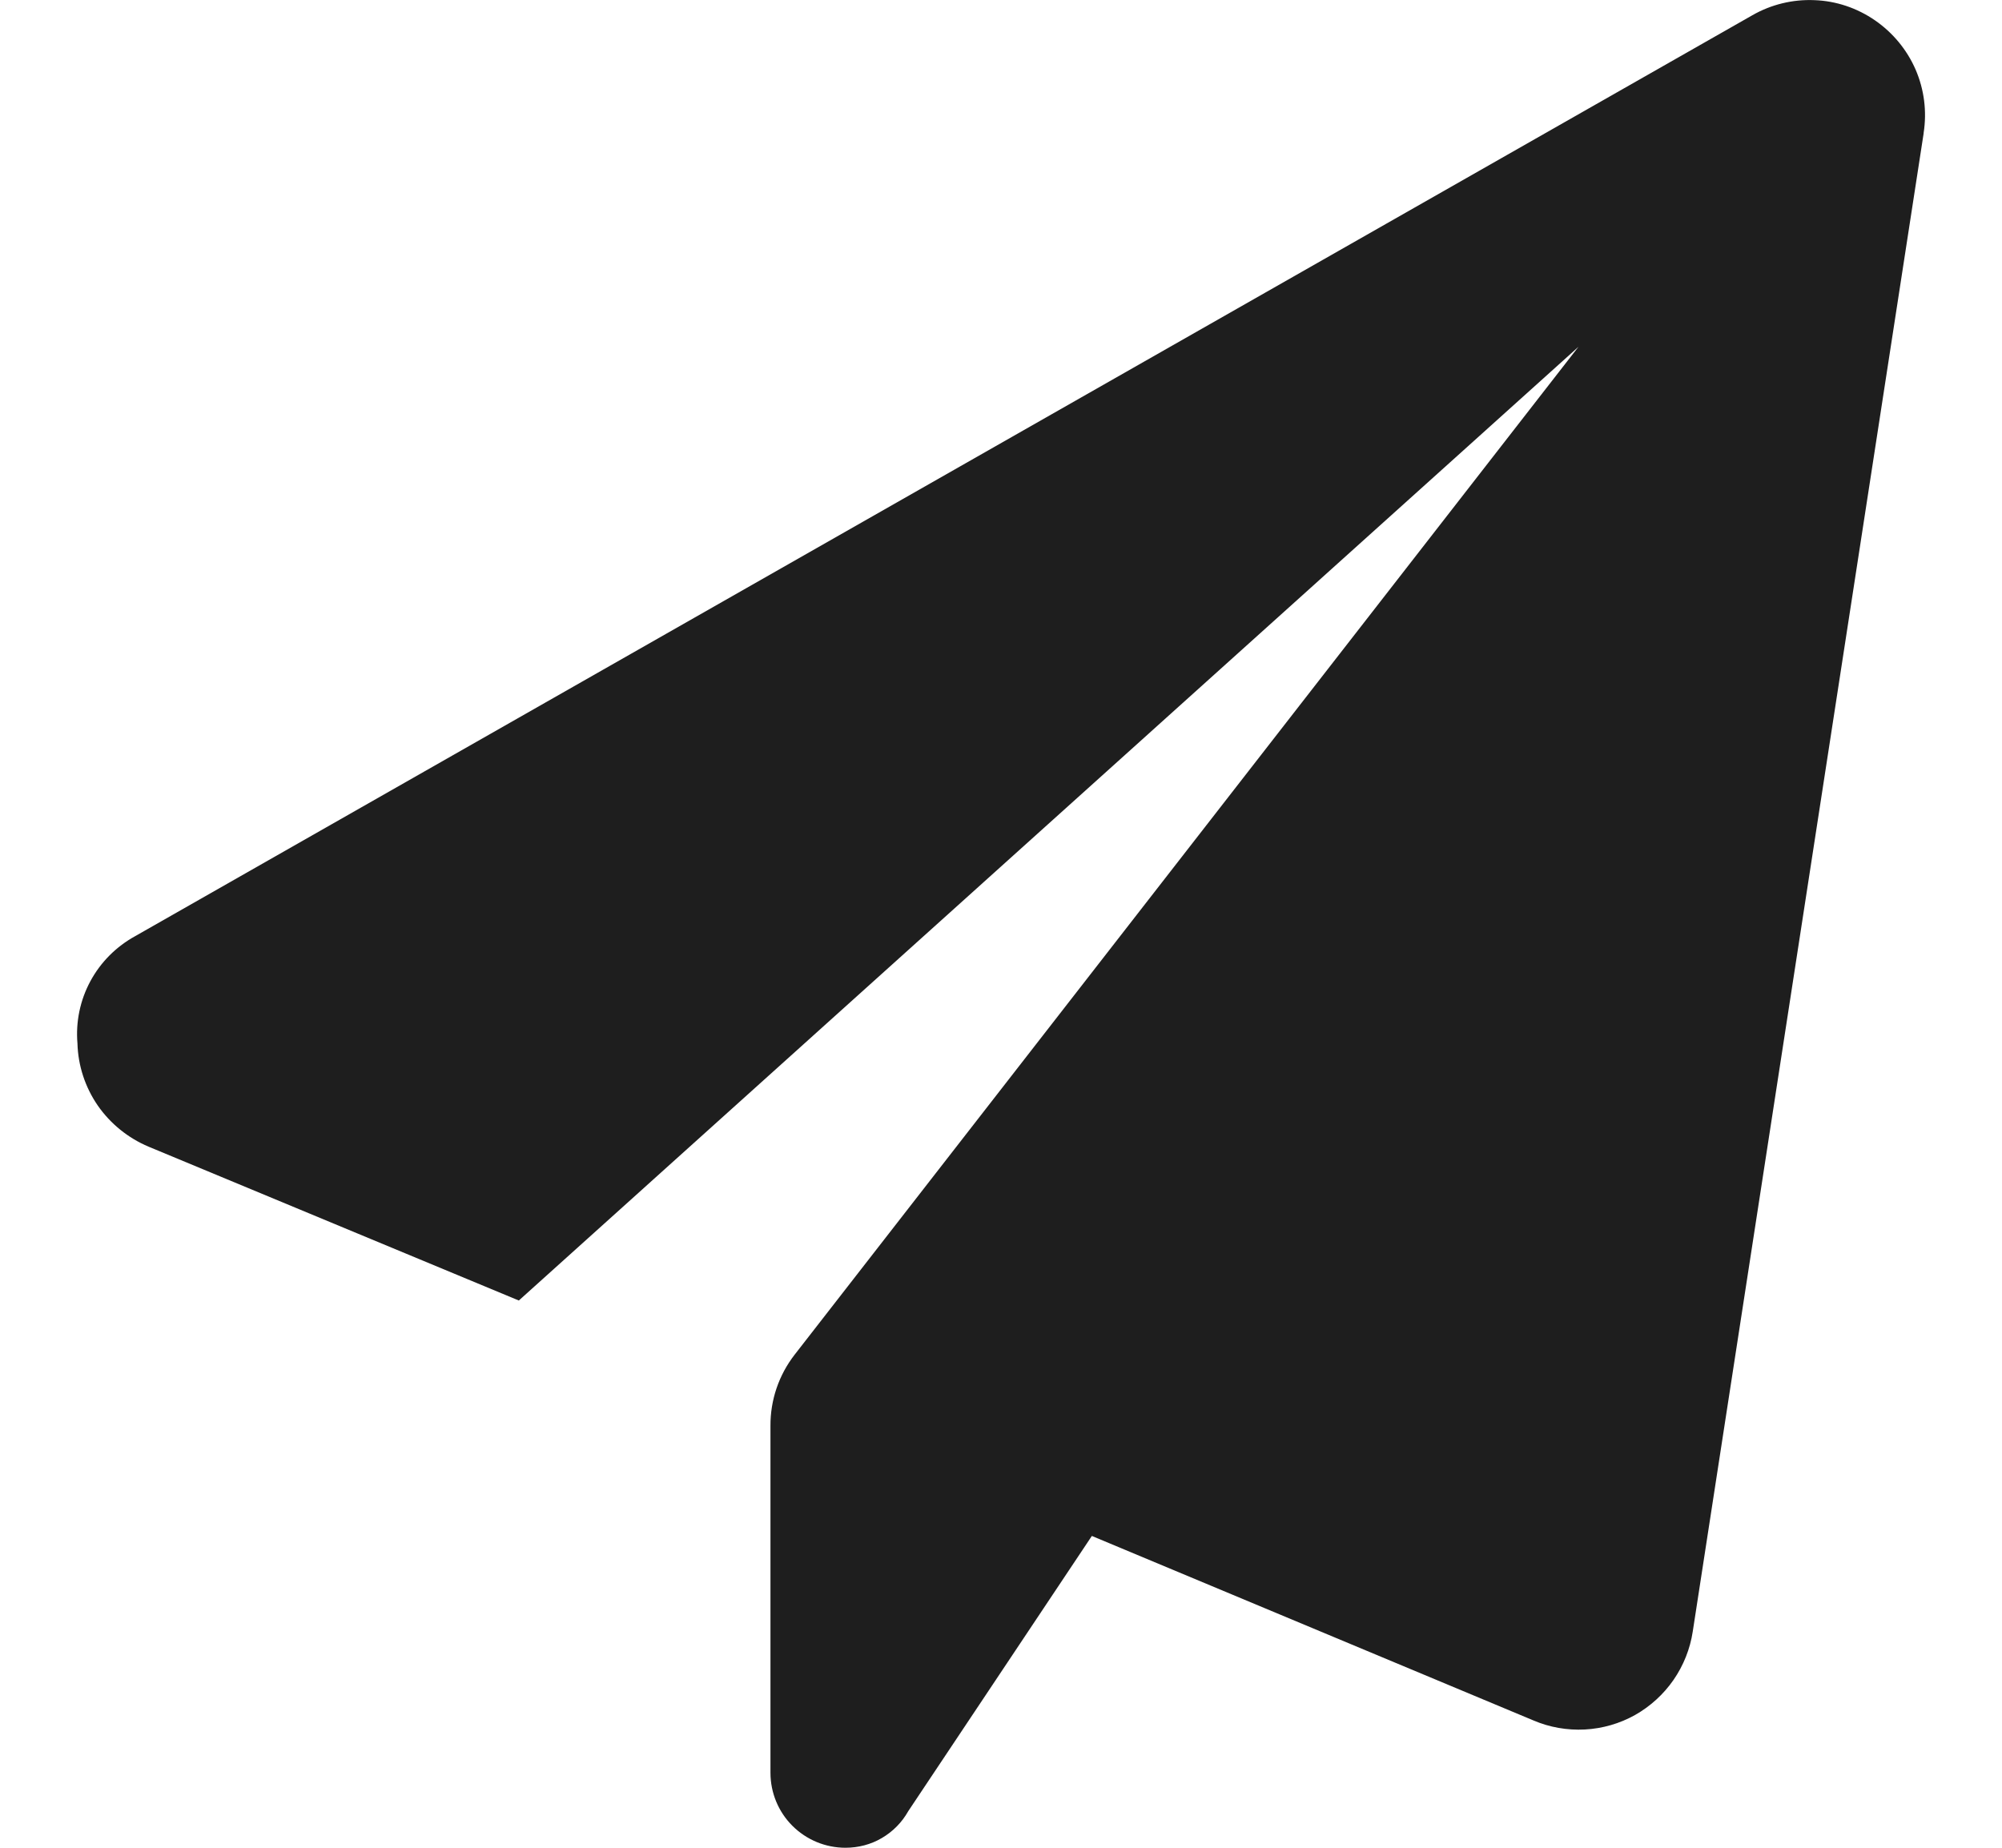
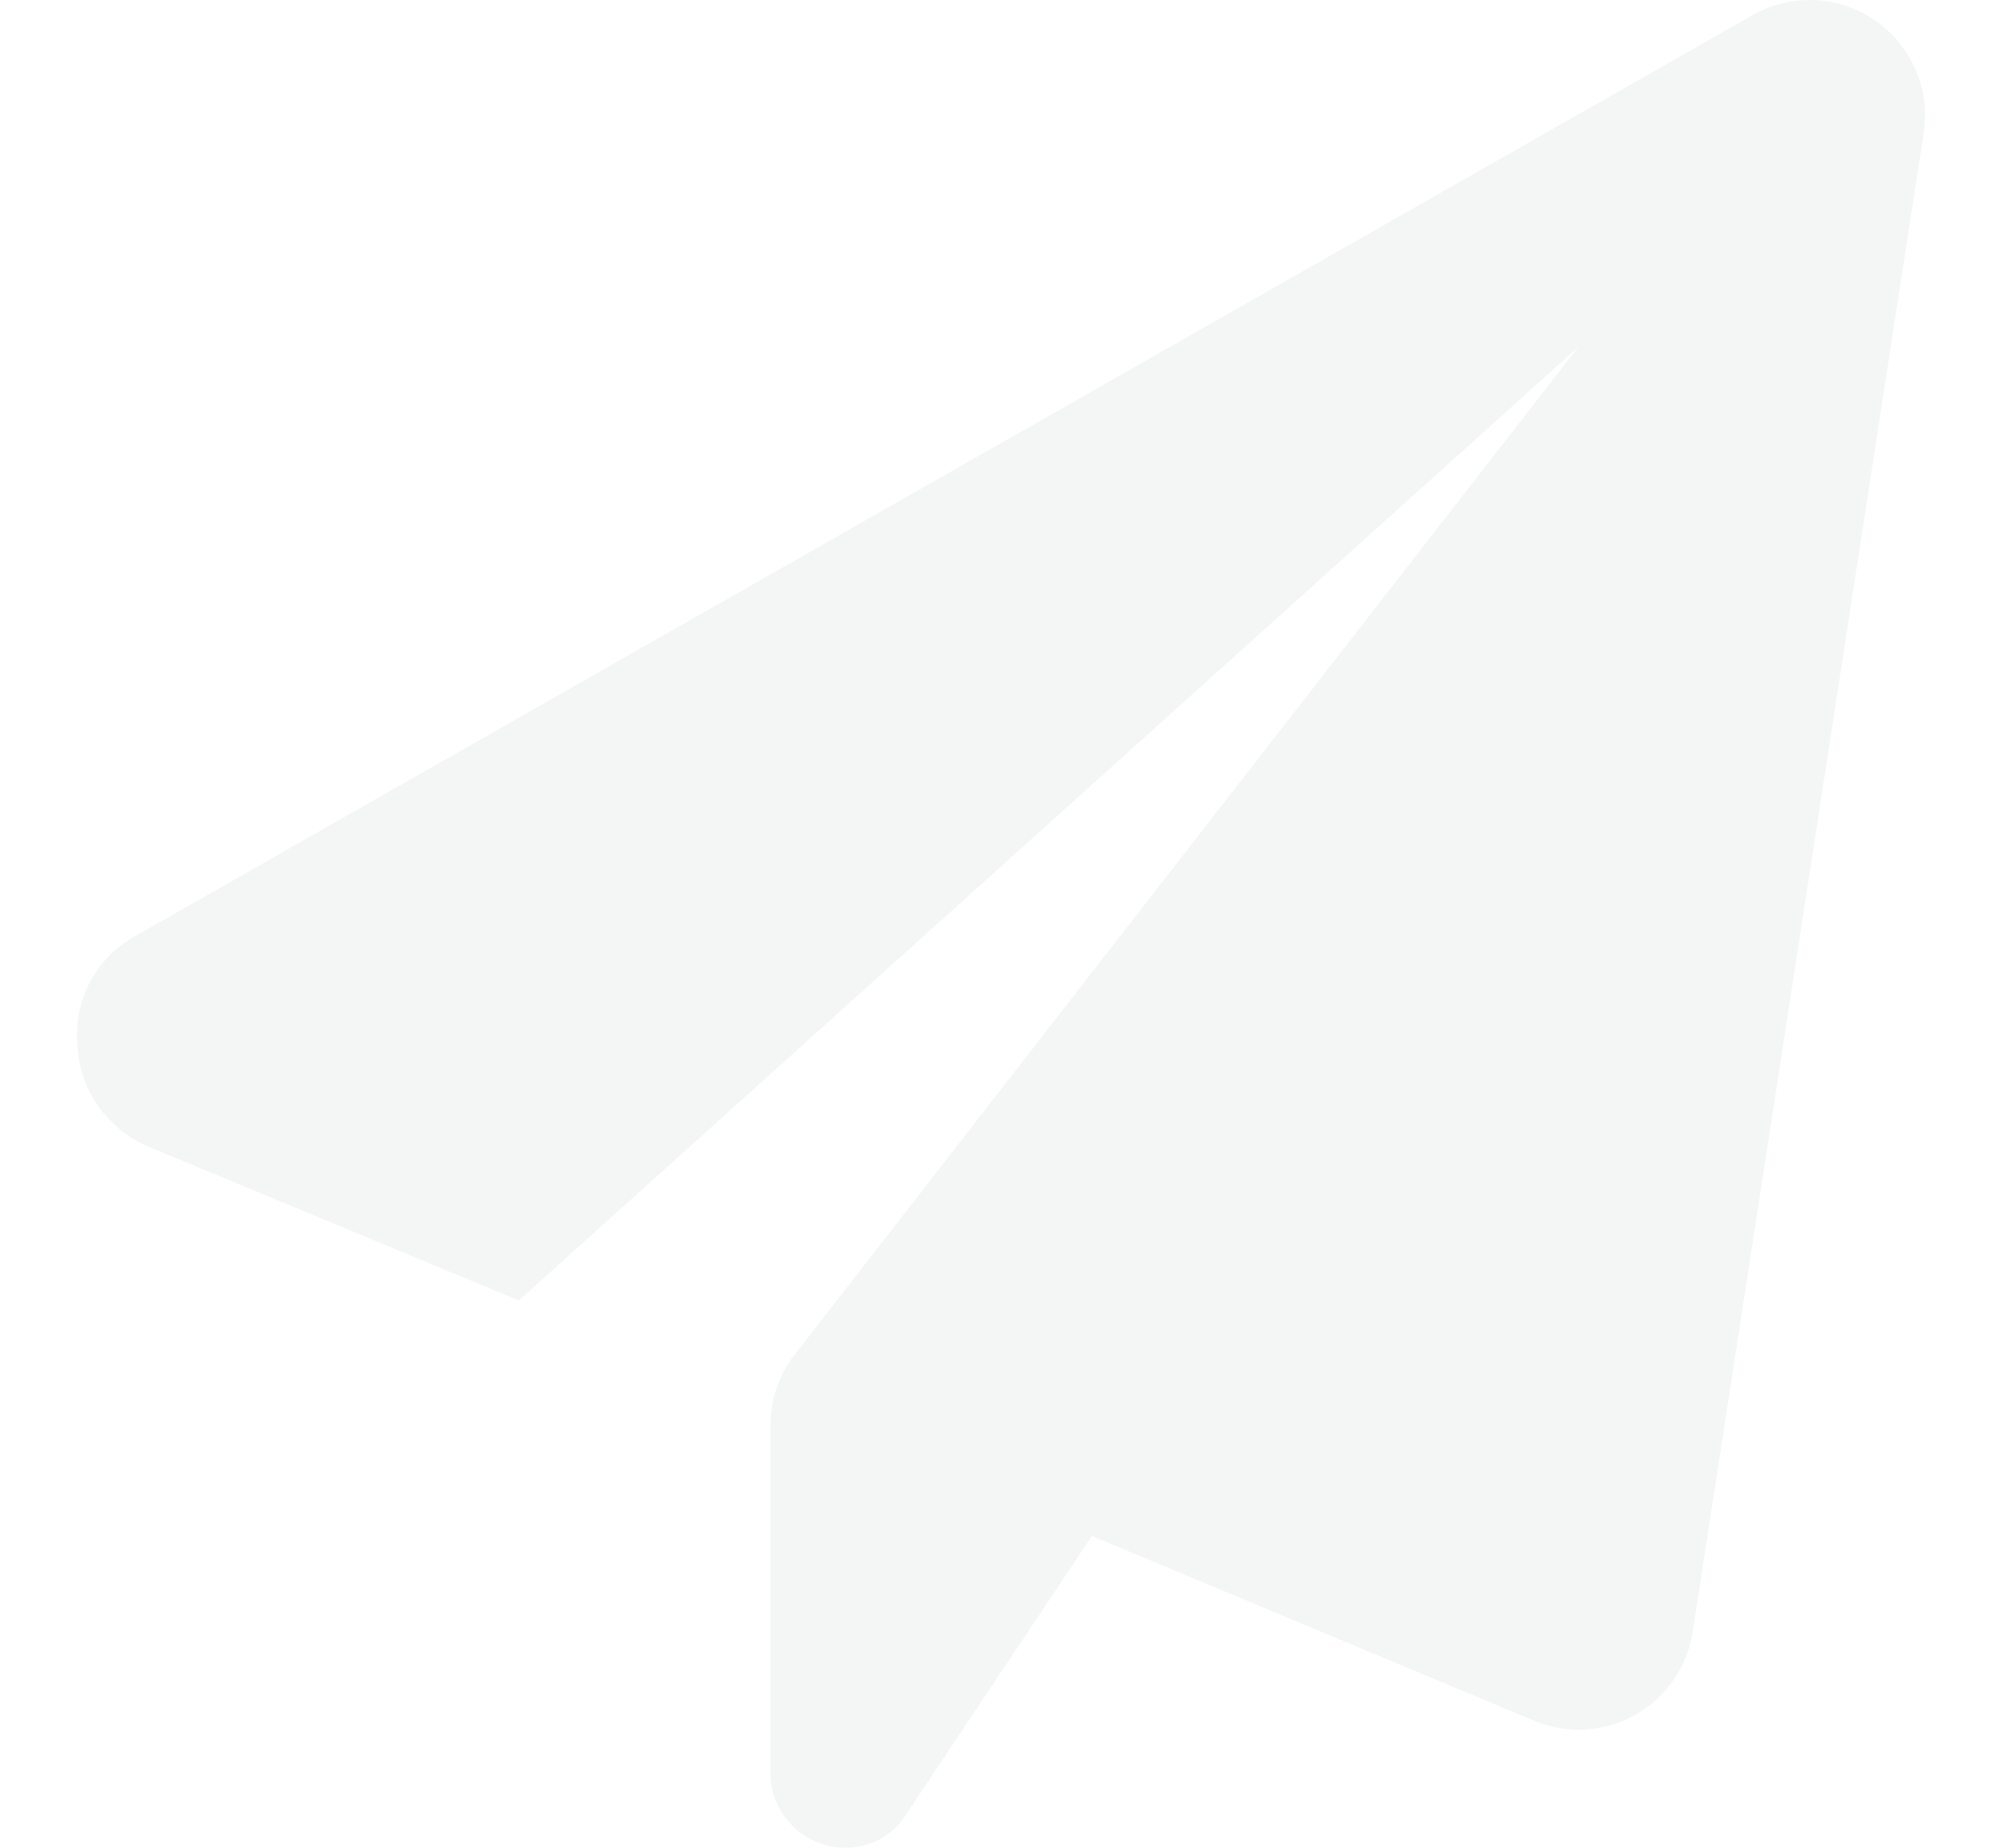
<svg xmlns="http://www.w3.org/2000/svg" width="13" height="12" viewBox="0 0 13 12" fill="none">
-   <path d="M12.491 0.867L10.992 10.595C10.975 10.708 10.932 10.816 10.867 10.91C10.802 11.004 10.716 11.082 10.617 11.138C10.517 11.194 10.405 11.226 10.291 11.232C10.177 11.238 10.062 11.218 9.957 11.173L7.09 9.975L5.898 11.762C5.857 11.835 5.798 11.895 5.726 11.937C5.655 11.979 5.573 12 5.49 12C5.361 12 5.237 11.949 5.145 11.857C5.054 11.766 5.003 11.642 5.003 11.513V9.26C5.002 9.093 5.057 8.931 5.159 8.799L10.25 2.252L3.369 8.446L0.965 7.447C0.832 7.391 0.717 7.298 0.635 7.18C0.553 7.061 0.507 6.921 0.503 6.777C0.491 6.637 0.52 6.496 0.587 6.372C0.654 6.248 0.755 6.147 0.879 6.079L11.379 0.099C11.501 0.029 11.641 -0.005 11.782 0.001C11.923 0.006 12.059 0.052 12.175 0.132C12.291 0.212 12.383 0.323 12.439 0.452C12.495 0.582 12.513 0.724 12.491 0.864V0.867Z" fill="#1E1E1E" />
+   <path d="M12.491 0.867L10.992 10.595C10.975 10.708 10.932 10.816 10.867 10.91C10.802 11.004 10.716 11.082 10.617 11.138C10.517 11.194 10.405 11.226 10.291 11.232C10.177 11.238 10.062 11.218 9.957 11.173L7.09 9.975L5.898 11.762C5.857 11.835 5.798 11.895 5.726 11.937C5.655 11.979 5.573 12 5.49 12C5.361 12 5.237 11.949 5.145 11.857C5.054 11.766 5.003 11.642 5.003 11.513V9.26C5.002 9.093 5.057 8.931 5.159 8.799L10.25 2.252L3.369 8.446L0.965 7.447C0.832 7.391 0.717 7.298 0.635 7.18C0.553 7.061 0.507 6.921 0.503 6.777C0.491 6.637 0.52 6.496 0.587 6.372C0.654 6.248 0.755 6.147 0.879 6.079L11.379 0.099C11.501 0.029 11.641 -0.005 11.782 0.001C11.923 0.006 12.059 0.052 12.175 0.132C12.291 0.212 12.383 0.323 12.439 0.452C12.495 0.582 12.513 0.724 12.491 0.864V0.867Z" fill="#F4F5F5" />
</svg>
